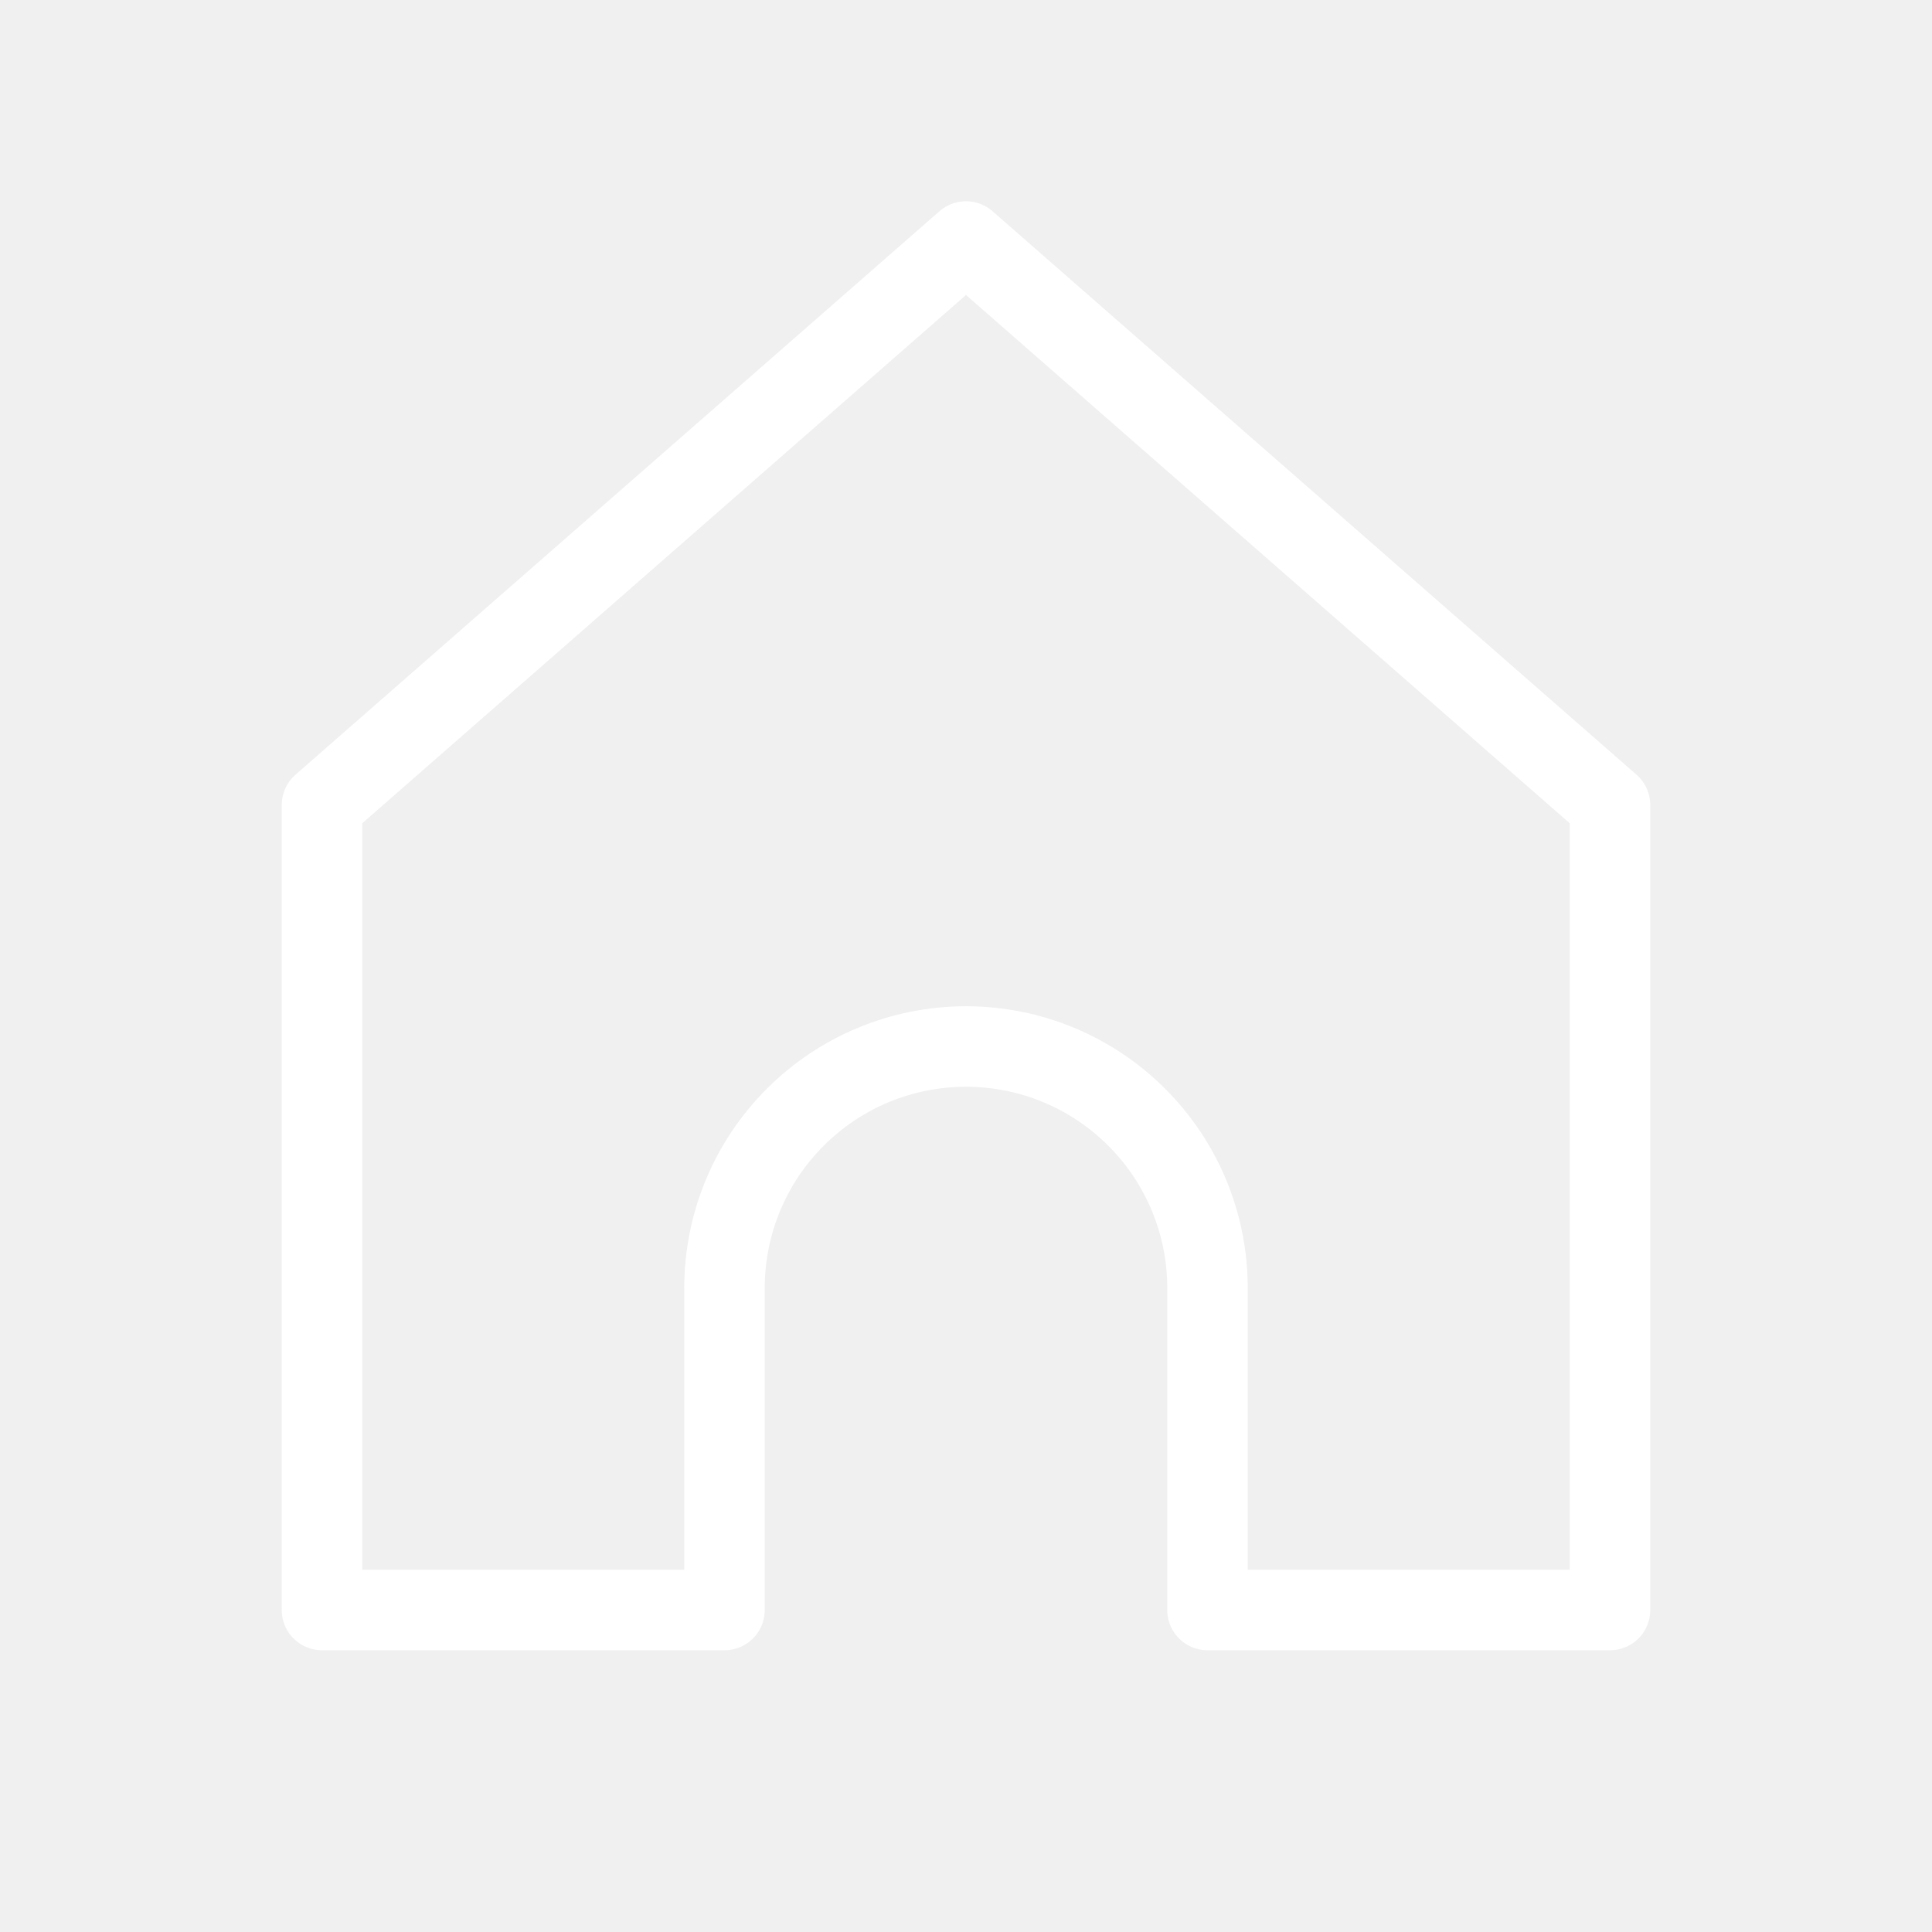
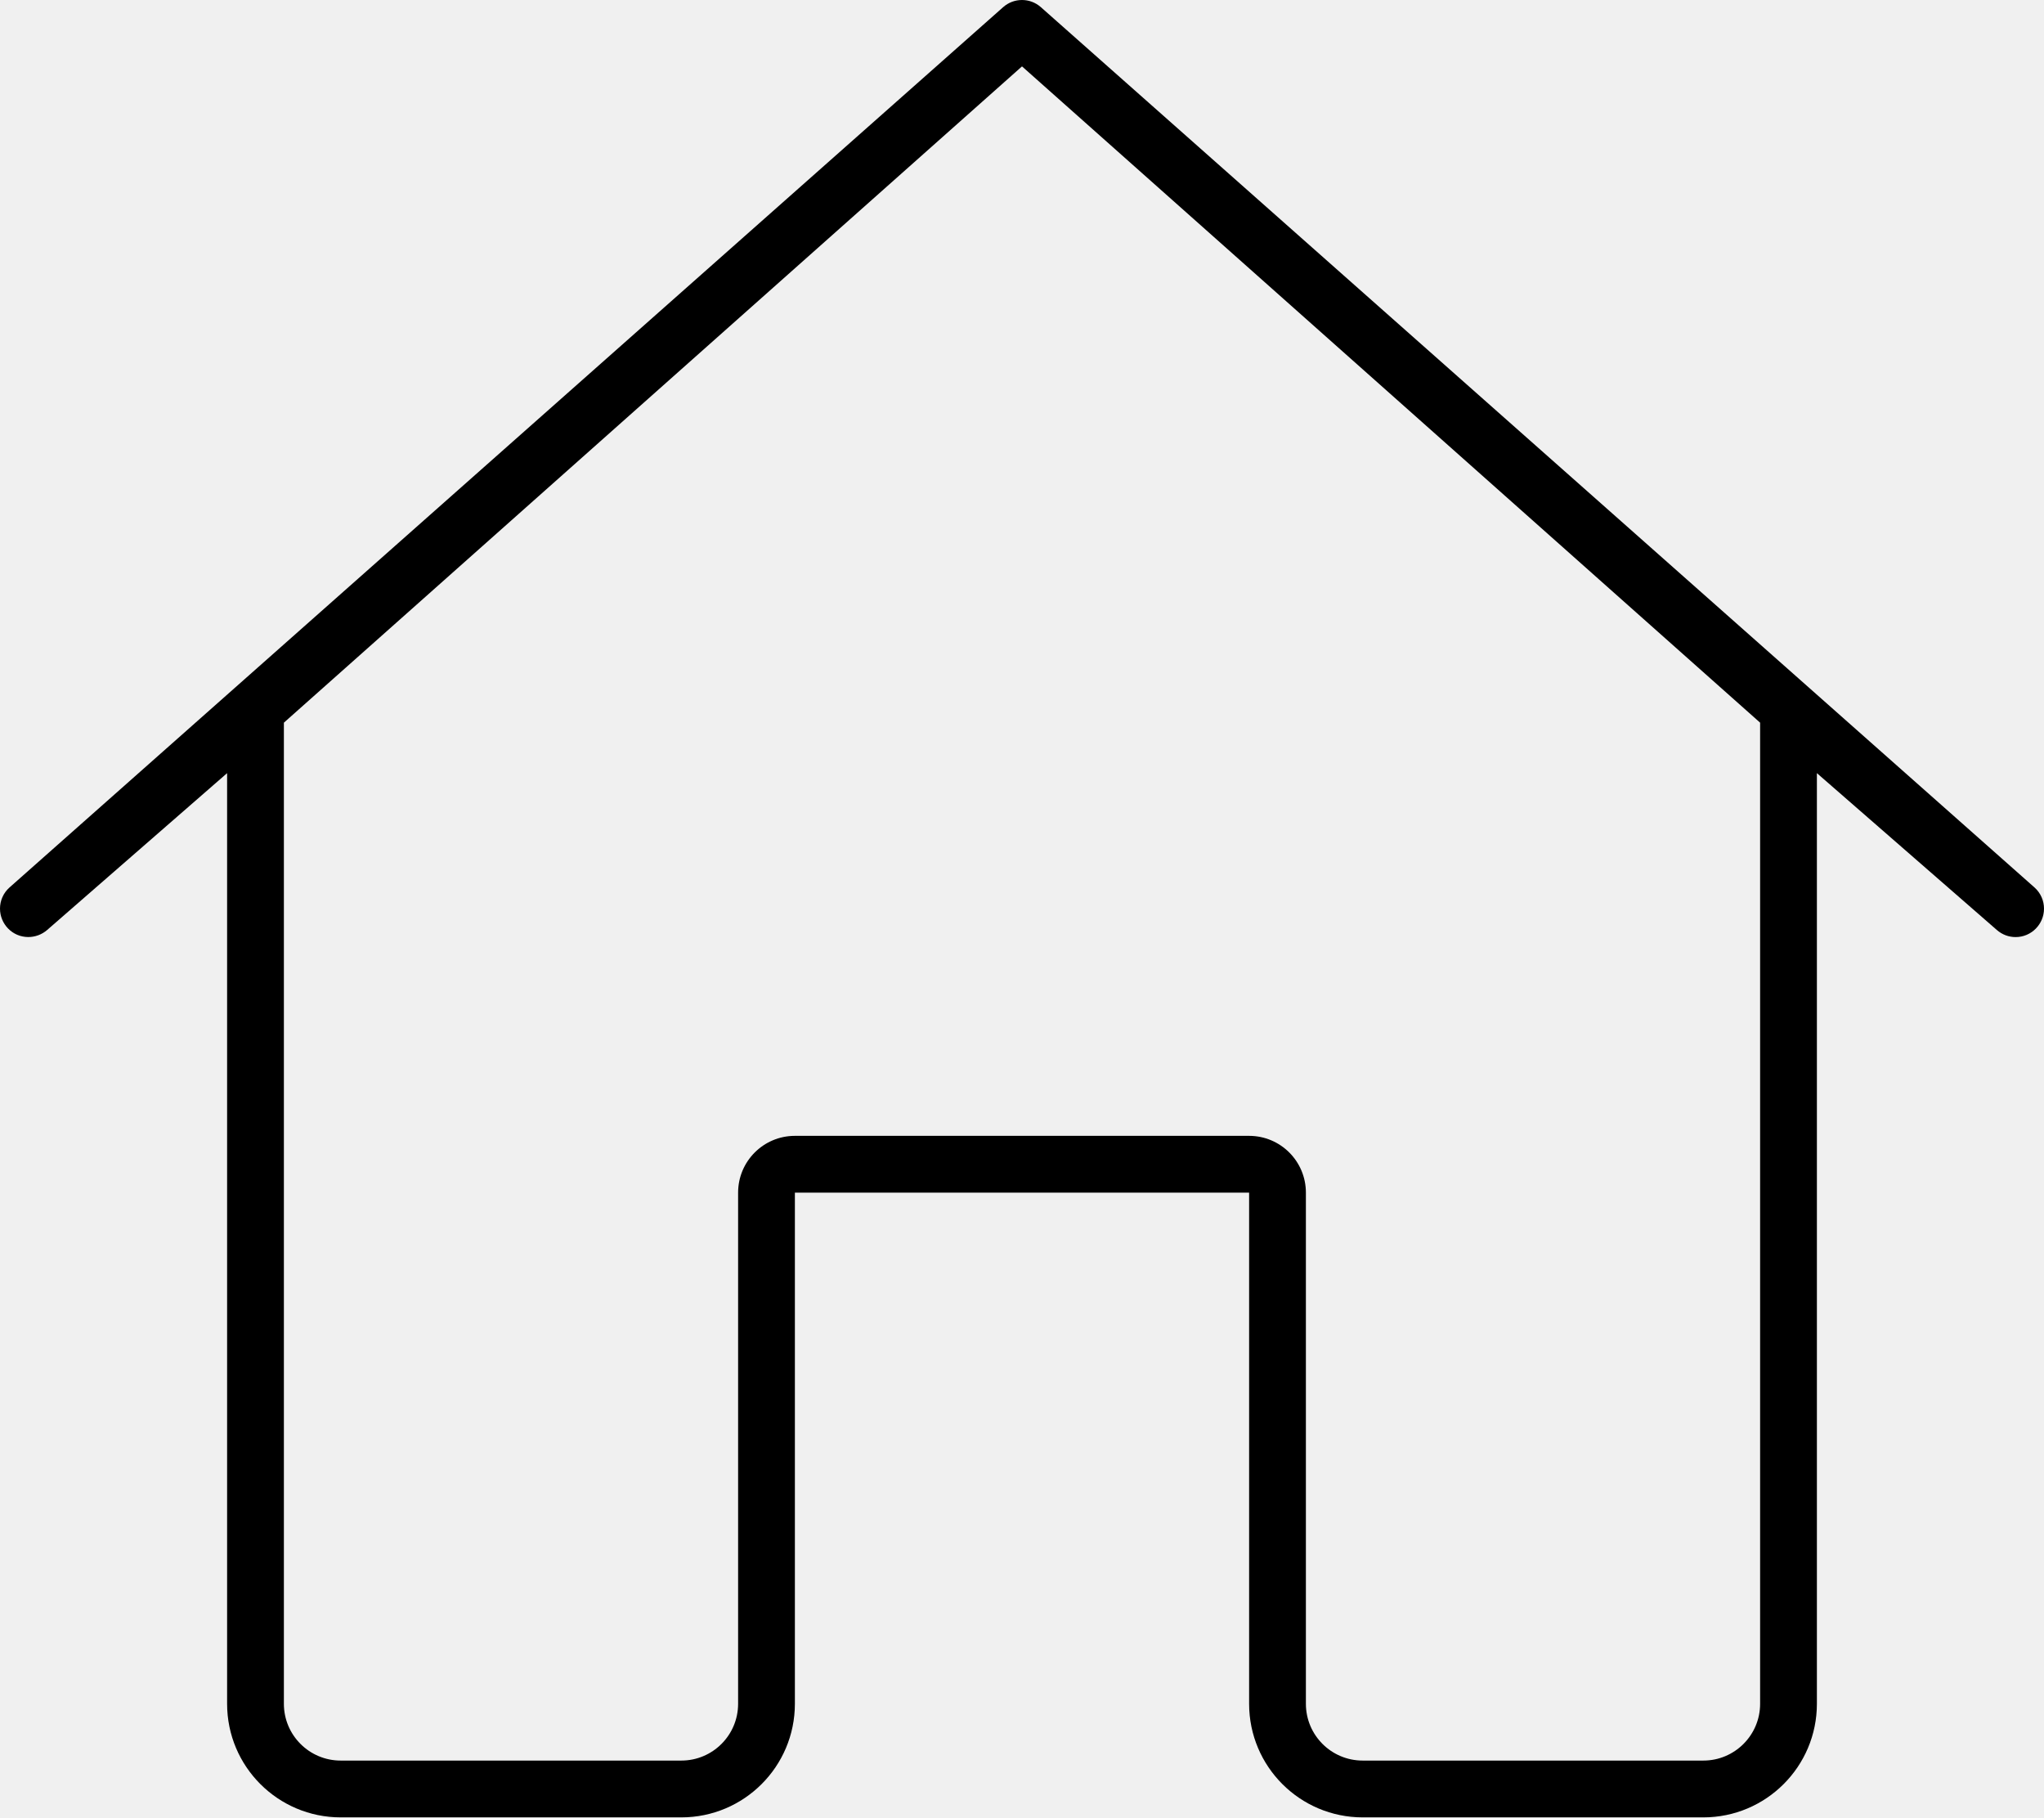
- <svg xmlns="http://www.w3.org/2000/svg" width="800px" height="800px" viewBox="0 0 24 24" fill="none" stroke="#ffffff">
-   <g id="SVGRepo_bgCarrier" stroke-width="0" />
-   <g id="SVGRepo_tracerCarrier" stroke-linecap="round" stroke-linejoin="round" />
-   <g id="SVGRepo_iconCarrier">
-     <path d="M4 10L12 3L20 10L20 20H15V16C15 15.204 14.684 14.441 14.121 13.879C13.559 13.316 12.796 13 12 13C11.204 13 10.441 13.316 9.879 13.879C9.316 14.441 9 15.204 9 16V20H4L4 10Z" stroke="#ffffff" stroke-width="1" stroke-linecap="round" stroke-linejoin="round" />
-   </g>
+ <svg xmlns="http://www.w3.org/2000/svg" viewBox="0 0 576 512">
+   <path d="M576 255.989C576 253.787 575.095 251.594 573.315 250.016L293.313 2.016C291.796 0.673 289.898 0.001 288 0.001C286.102 0.001 284.204 0.673 282.687 2.016L2.685 250.016C0.905 251.594 0 253.787 0 255.989C0 260.311 3.479 263.987 7.969 263.987C9.865 263.987 11.773 263.319 13.31 261.984L63.998 217.816V480C63.998 497.673 78.325 512 95.998 512H191.999C209.672 512 223.999 497.673 223.999 480V336H352.001V480C352.001 497.673 366.328 512 384.001 512H480.002C497.675 512 512.002 497.673 512.002 480V217.816L562.69 261.984C564.221 263.328 566.096 264 568.002 264C572.461 264 576 260.361 576 255.989ZM480.002 496H384.001C375.164 496 368.001 488.837 368.001 480V336C368.001 327.163 360.837 320 352.001 320H223.999C215.163 320 207.999 327.163 207.999 336V480C207.999 488.837 200.836 496 191.999 496H95.998C87.162 496 79.998 488.837 79.998 480V203.594L288 18.703L496.002 203.594V480C496.002 488.837 488.838 496 480.002 496Z " />
</svg>
